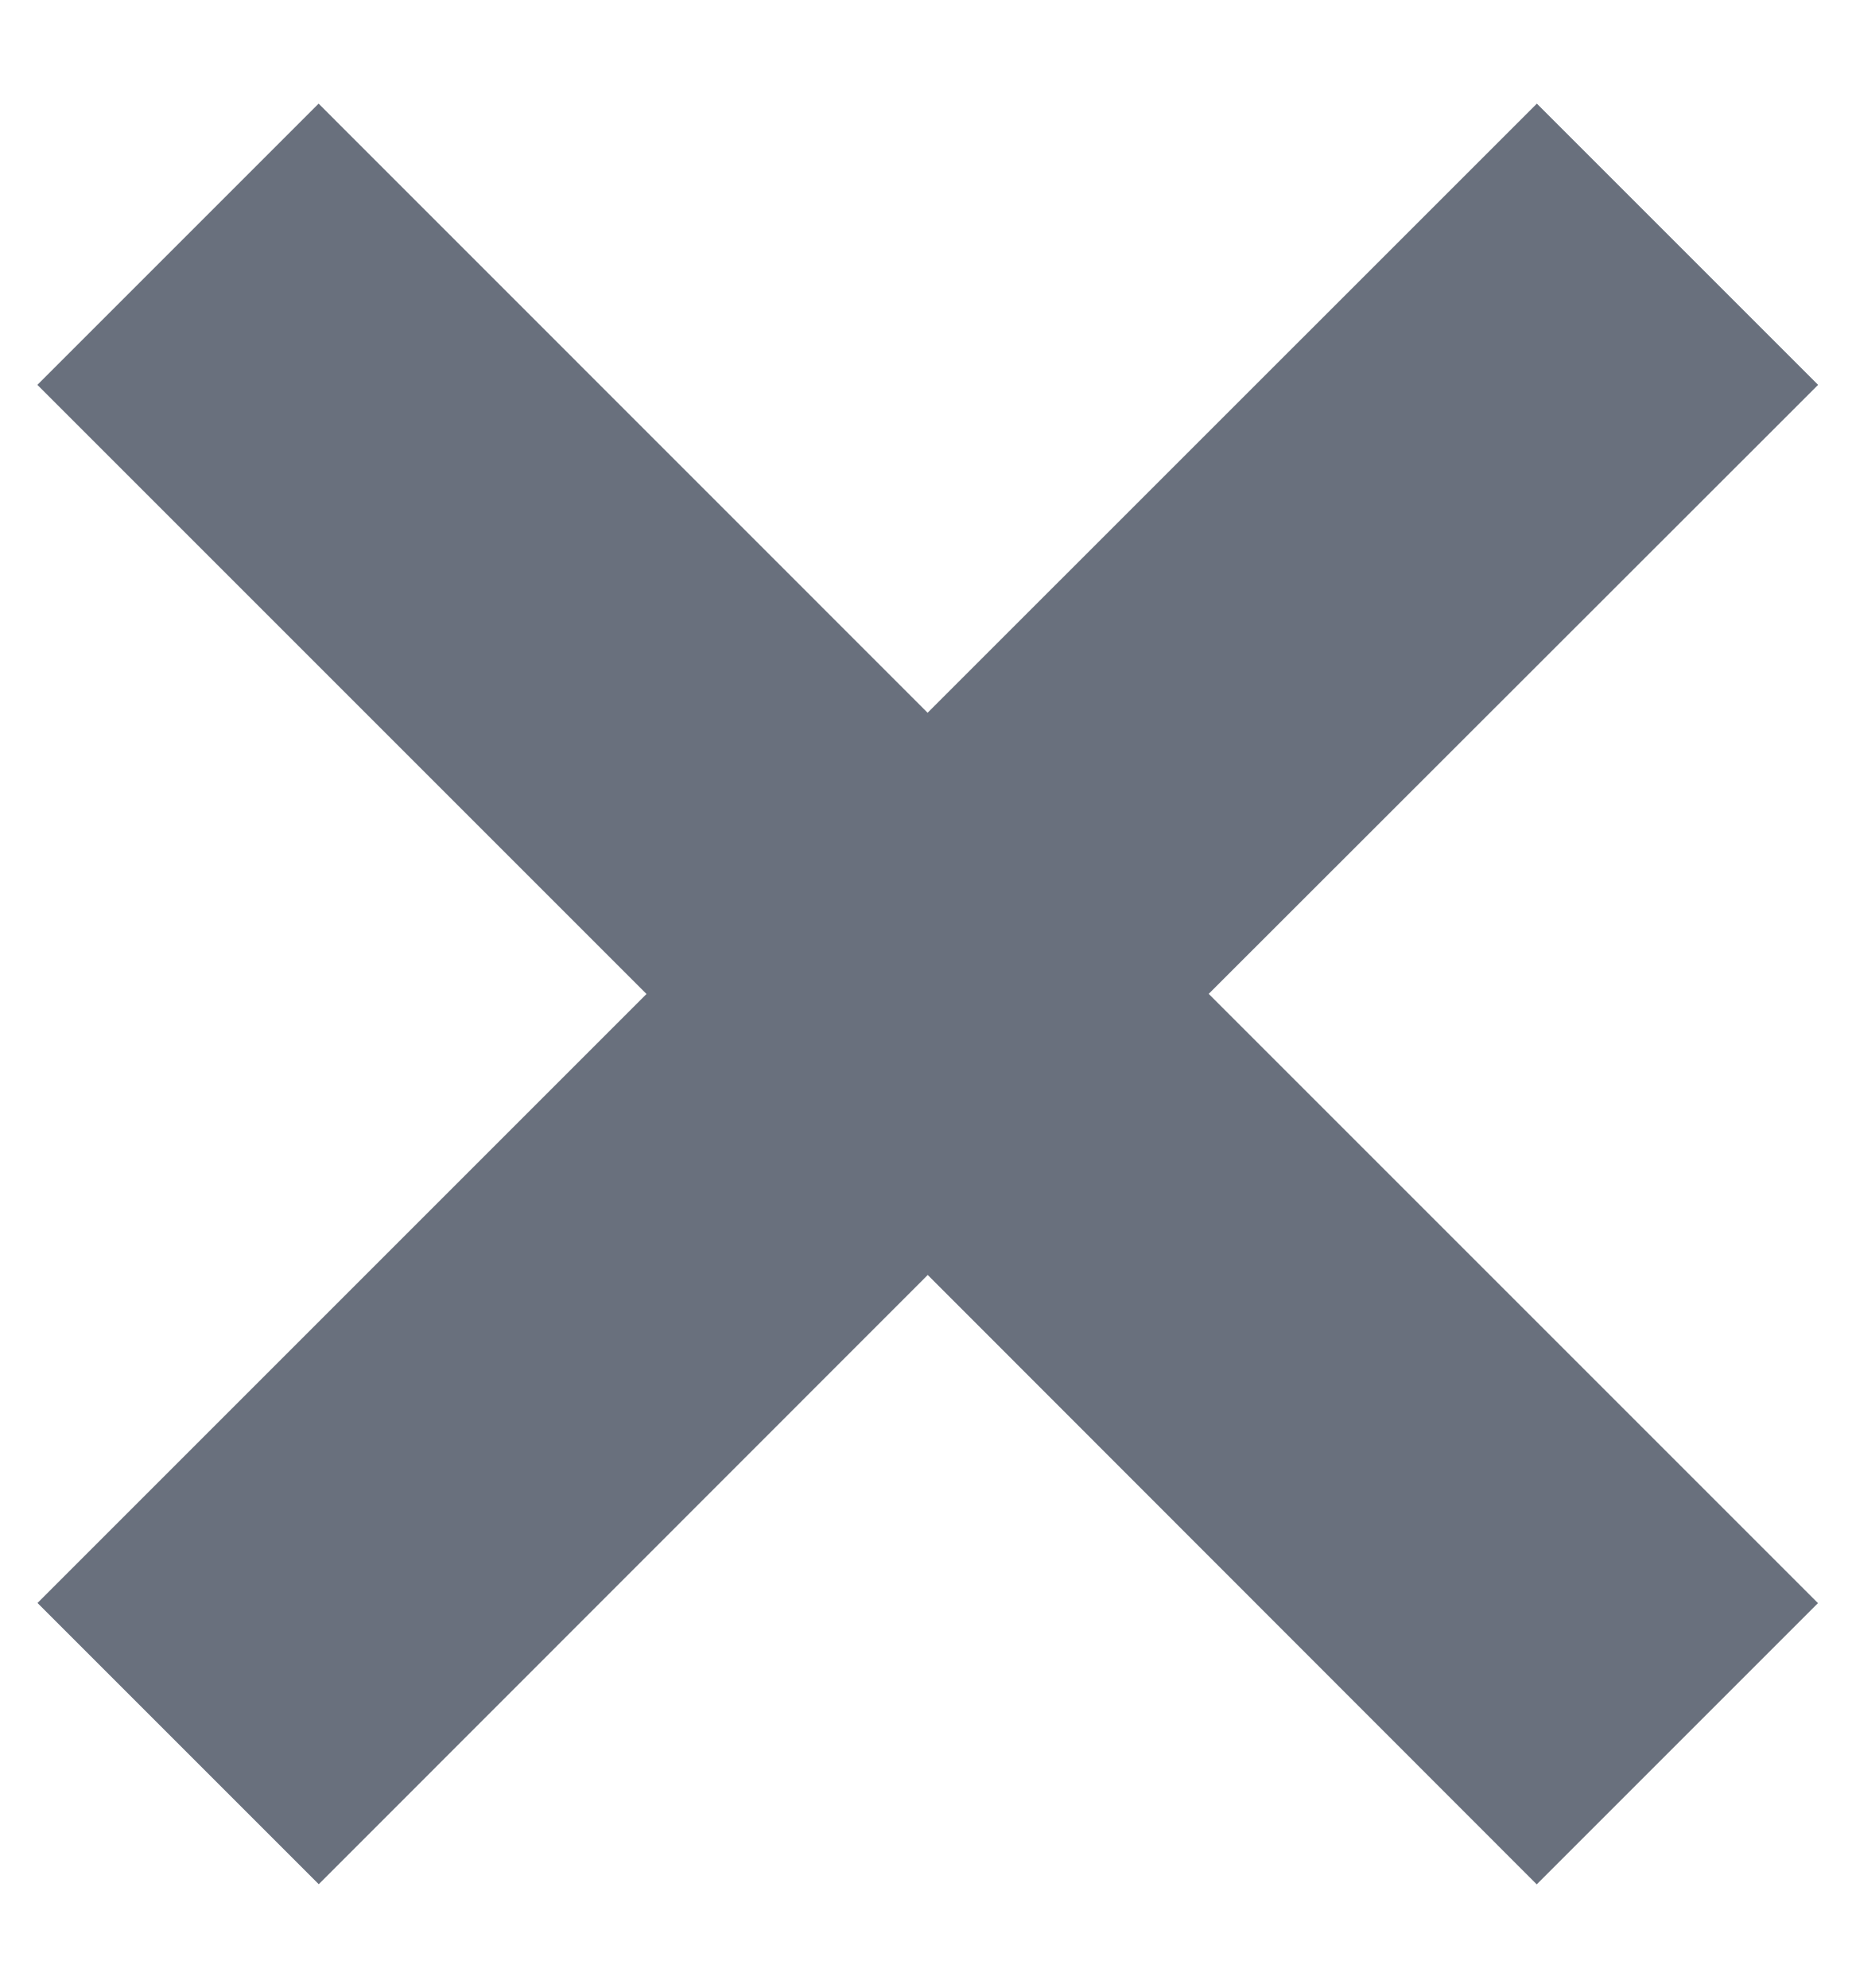
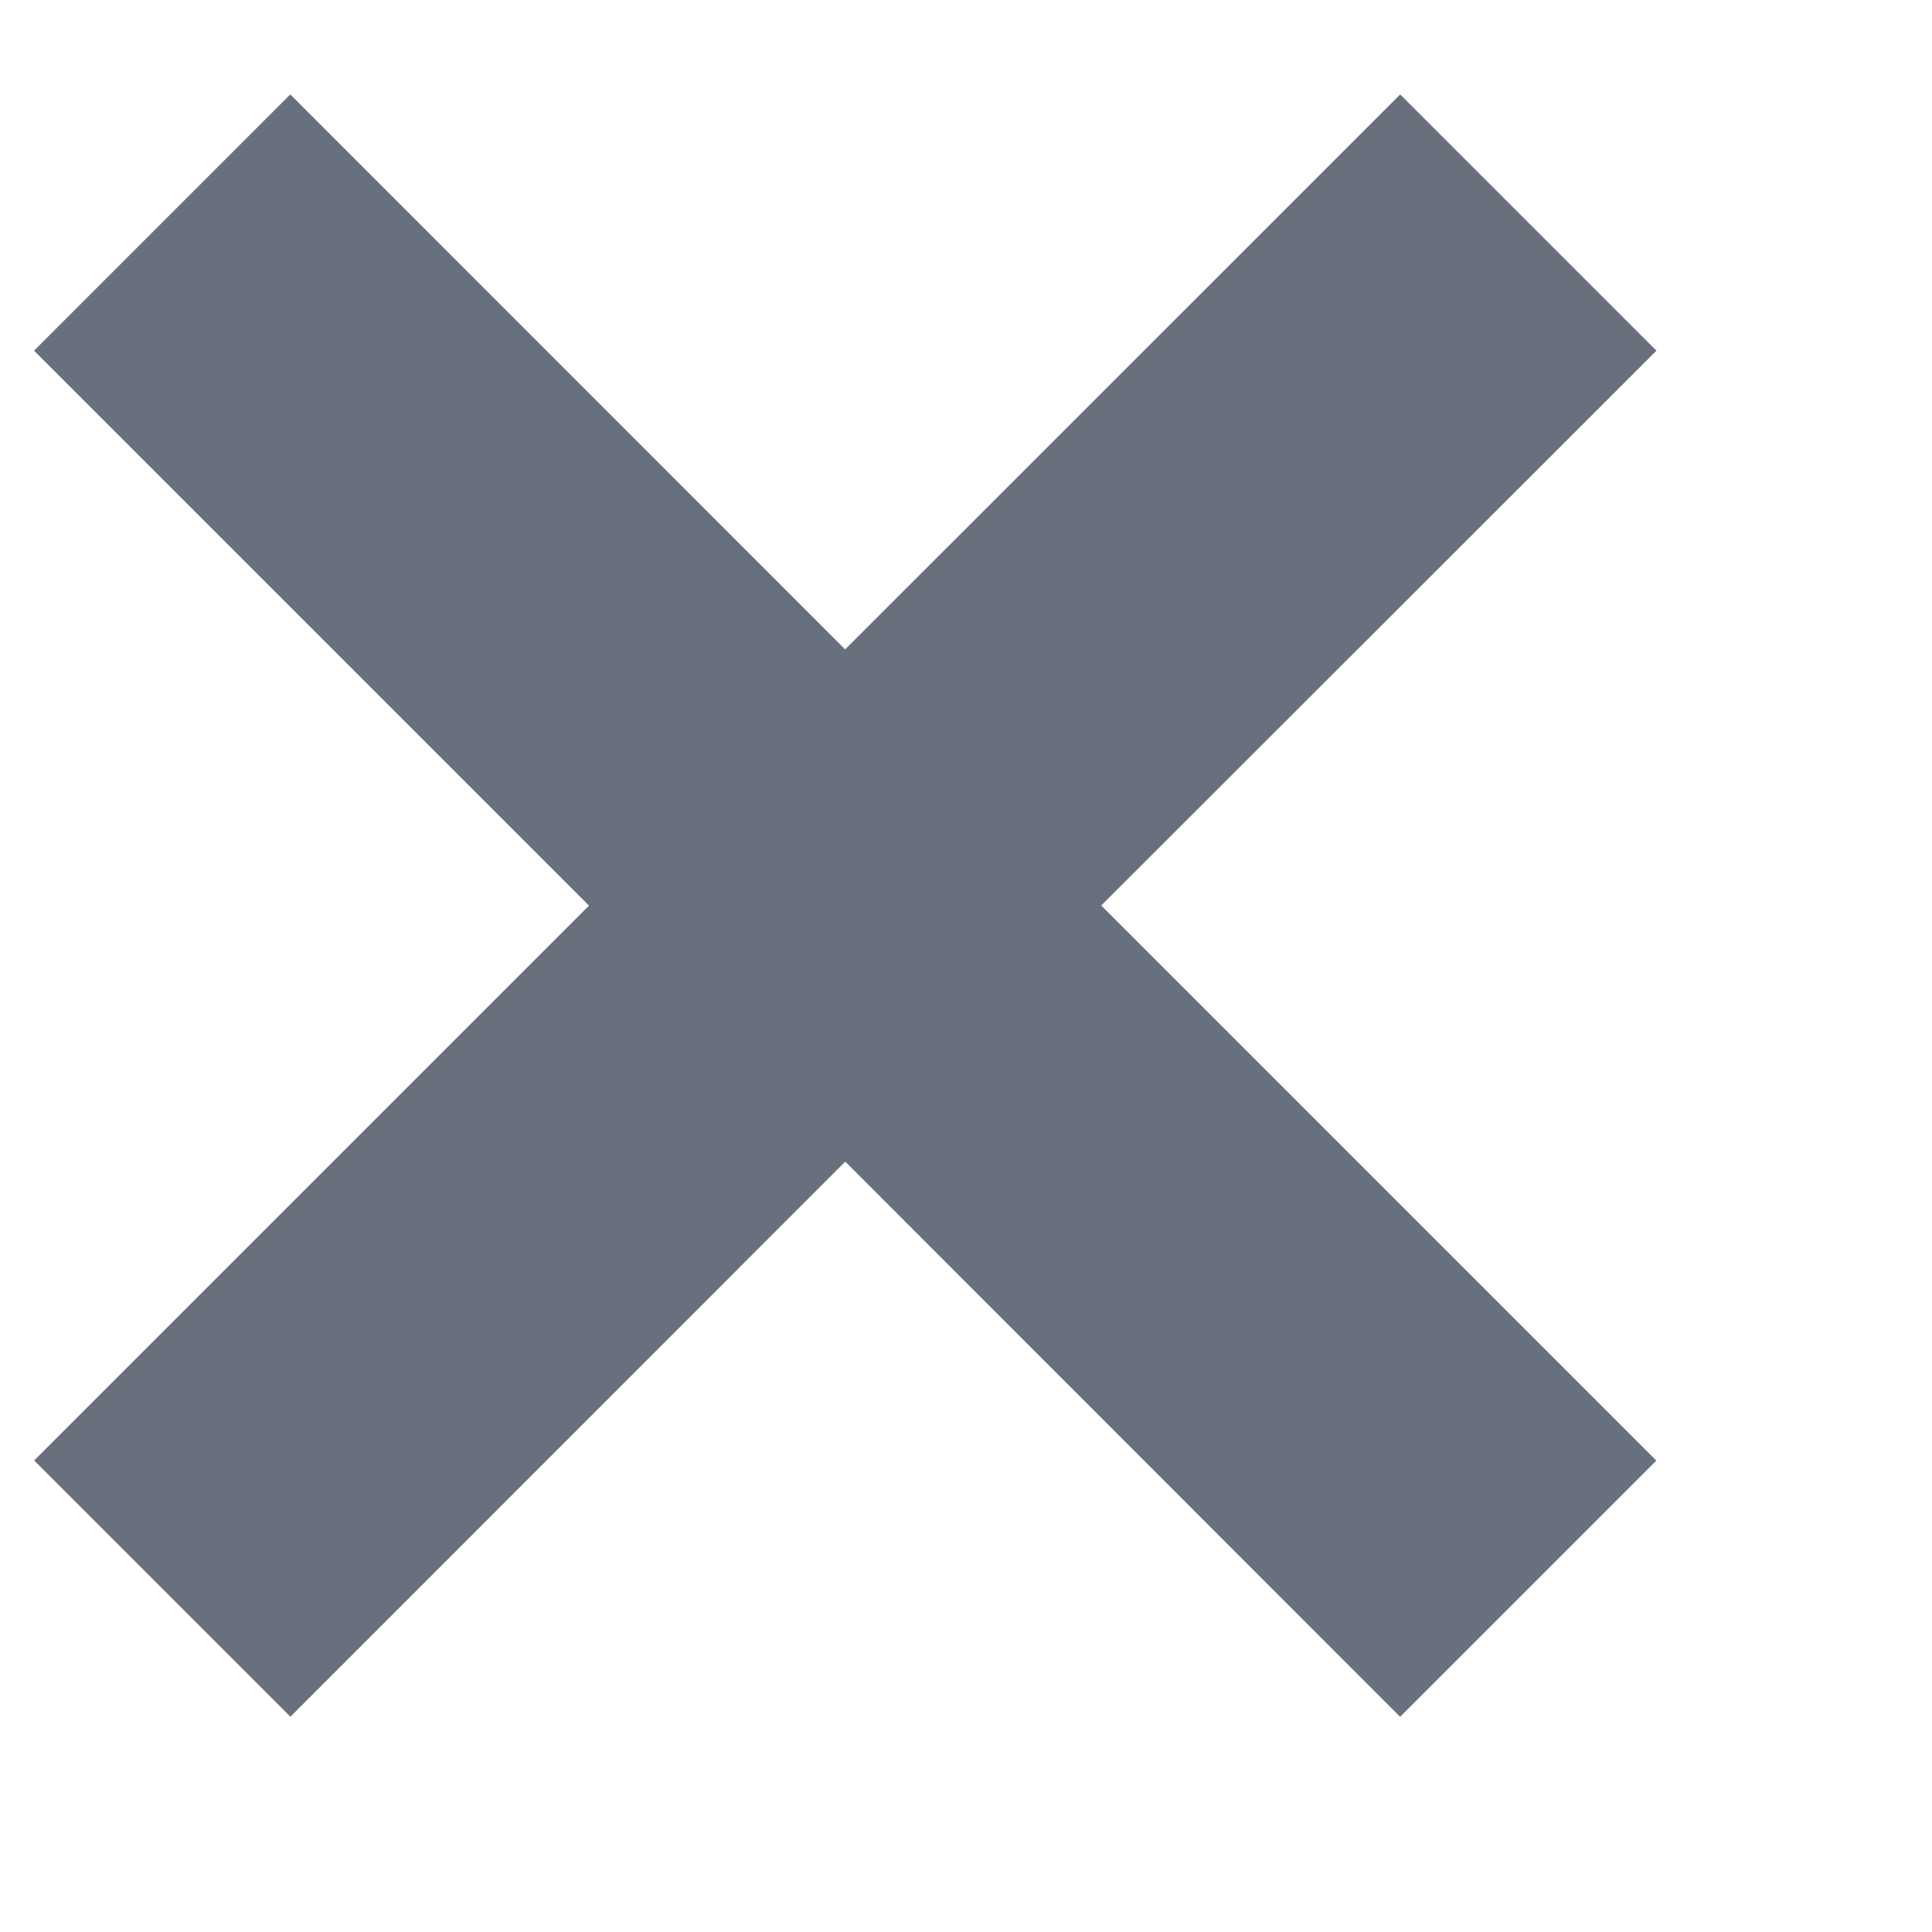
- <svg xmlns="http://www.w3.org/2000/svg" width="14" height="15">
+ <svg xmlns="http://www.w3.org/2000/svg" width="16" height="16">
  <path d="m11.596.782 2.122 2.122L9.12 7.499l4.597 4.597-2.122 2.122L7 9.62l-4.595 4.597-2.122-2.122L4.878 7.5.282 2.904 2.404.782l4.595 4.596L11.596.782Z" fill="#69707D" fill-rule="evenodd" />
</svg>
